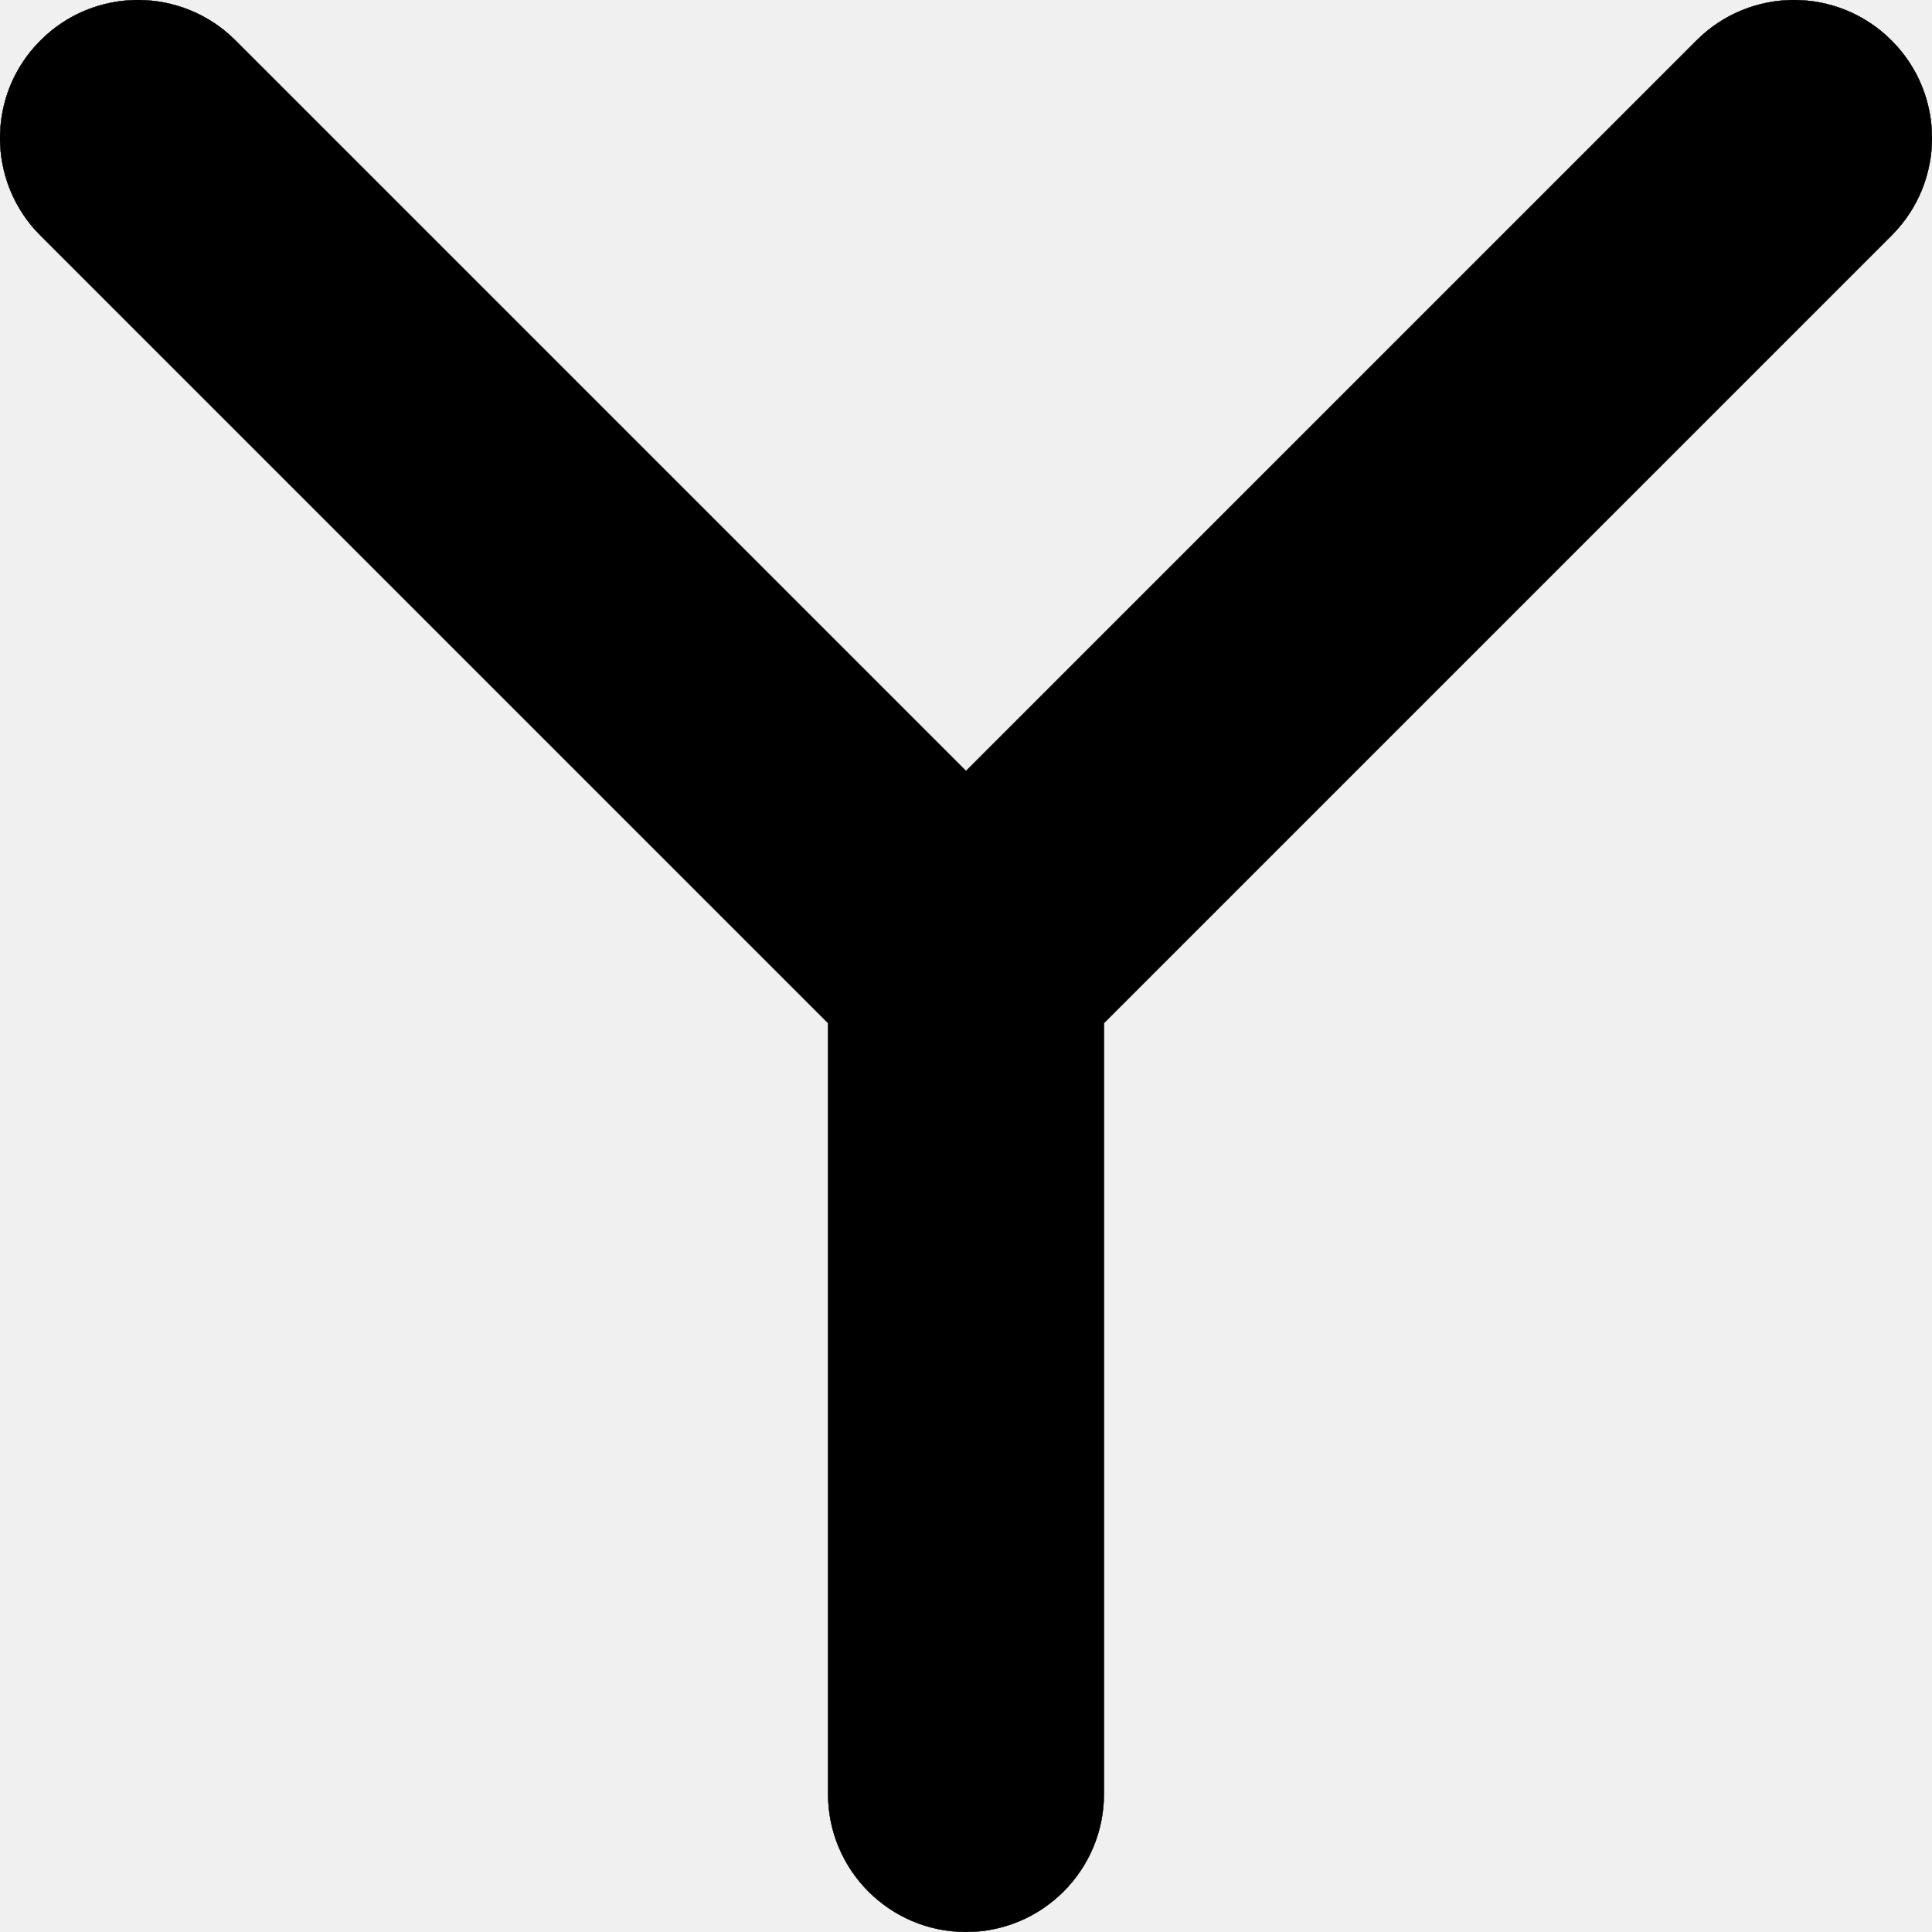
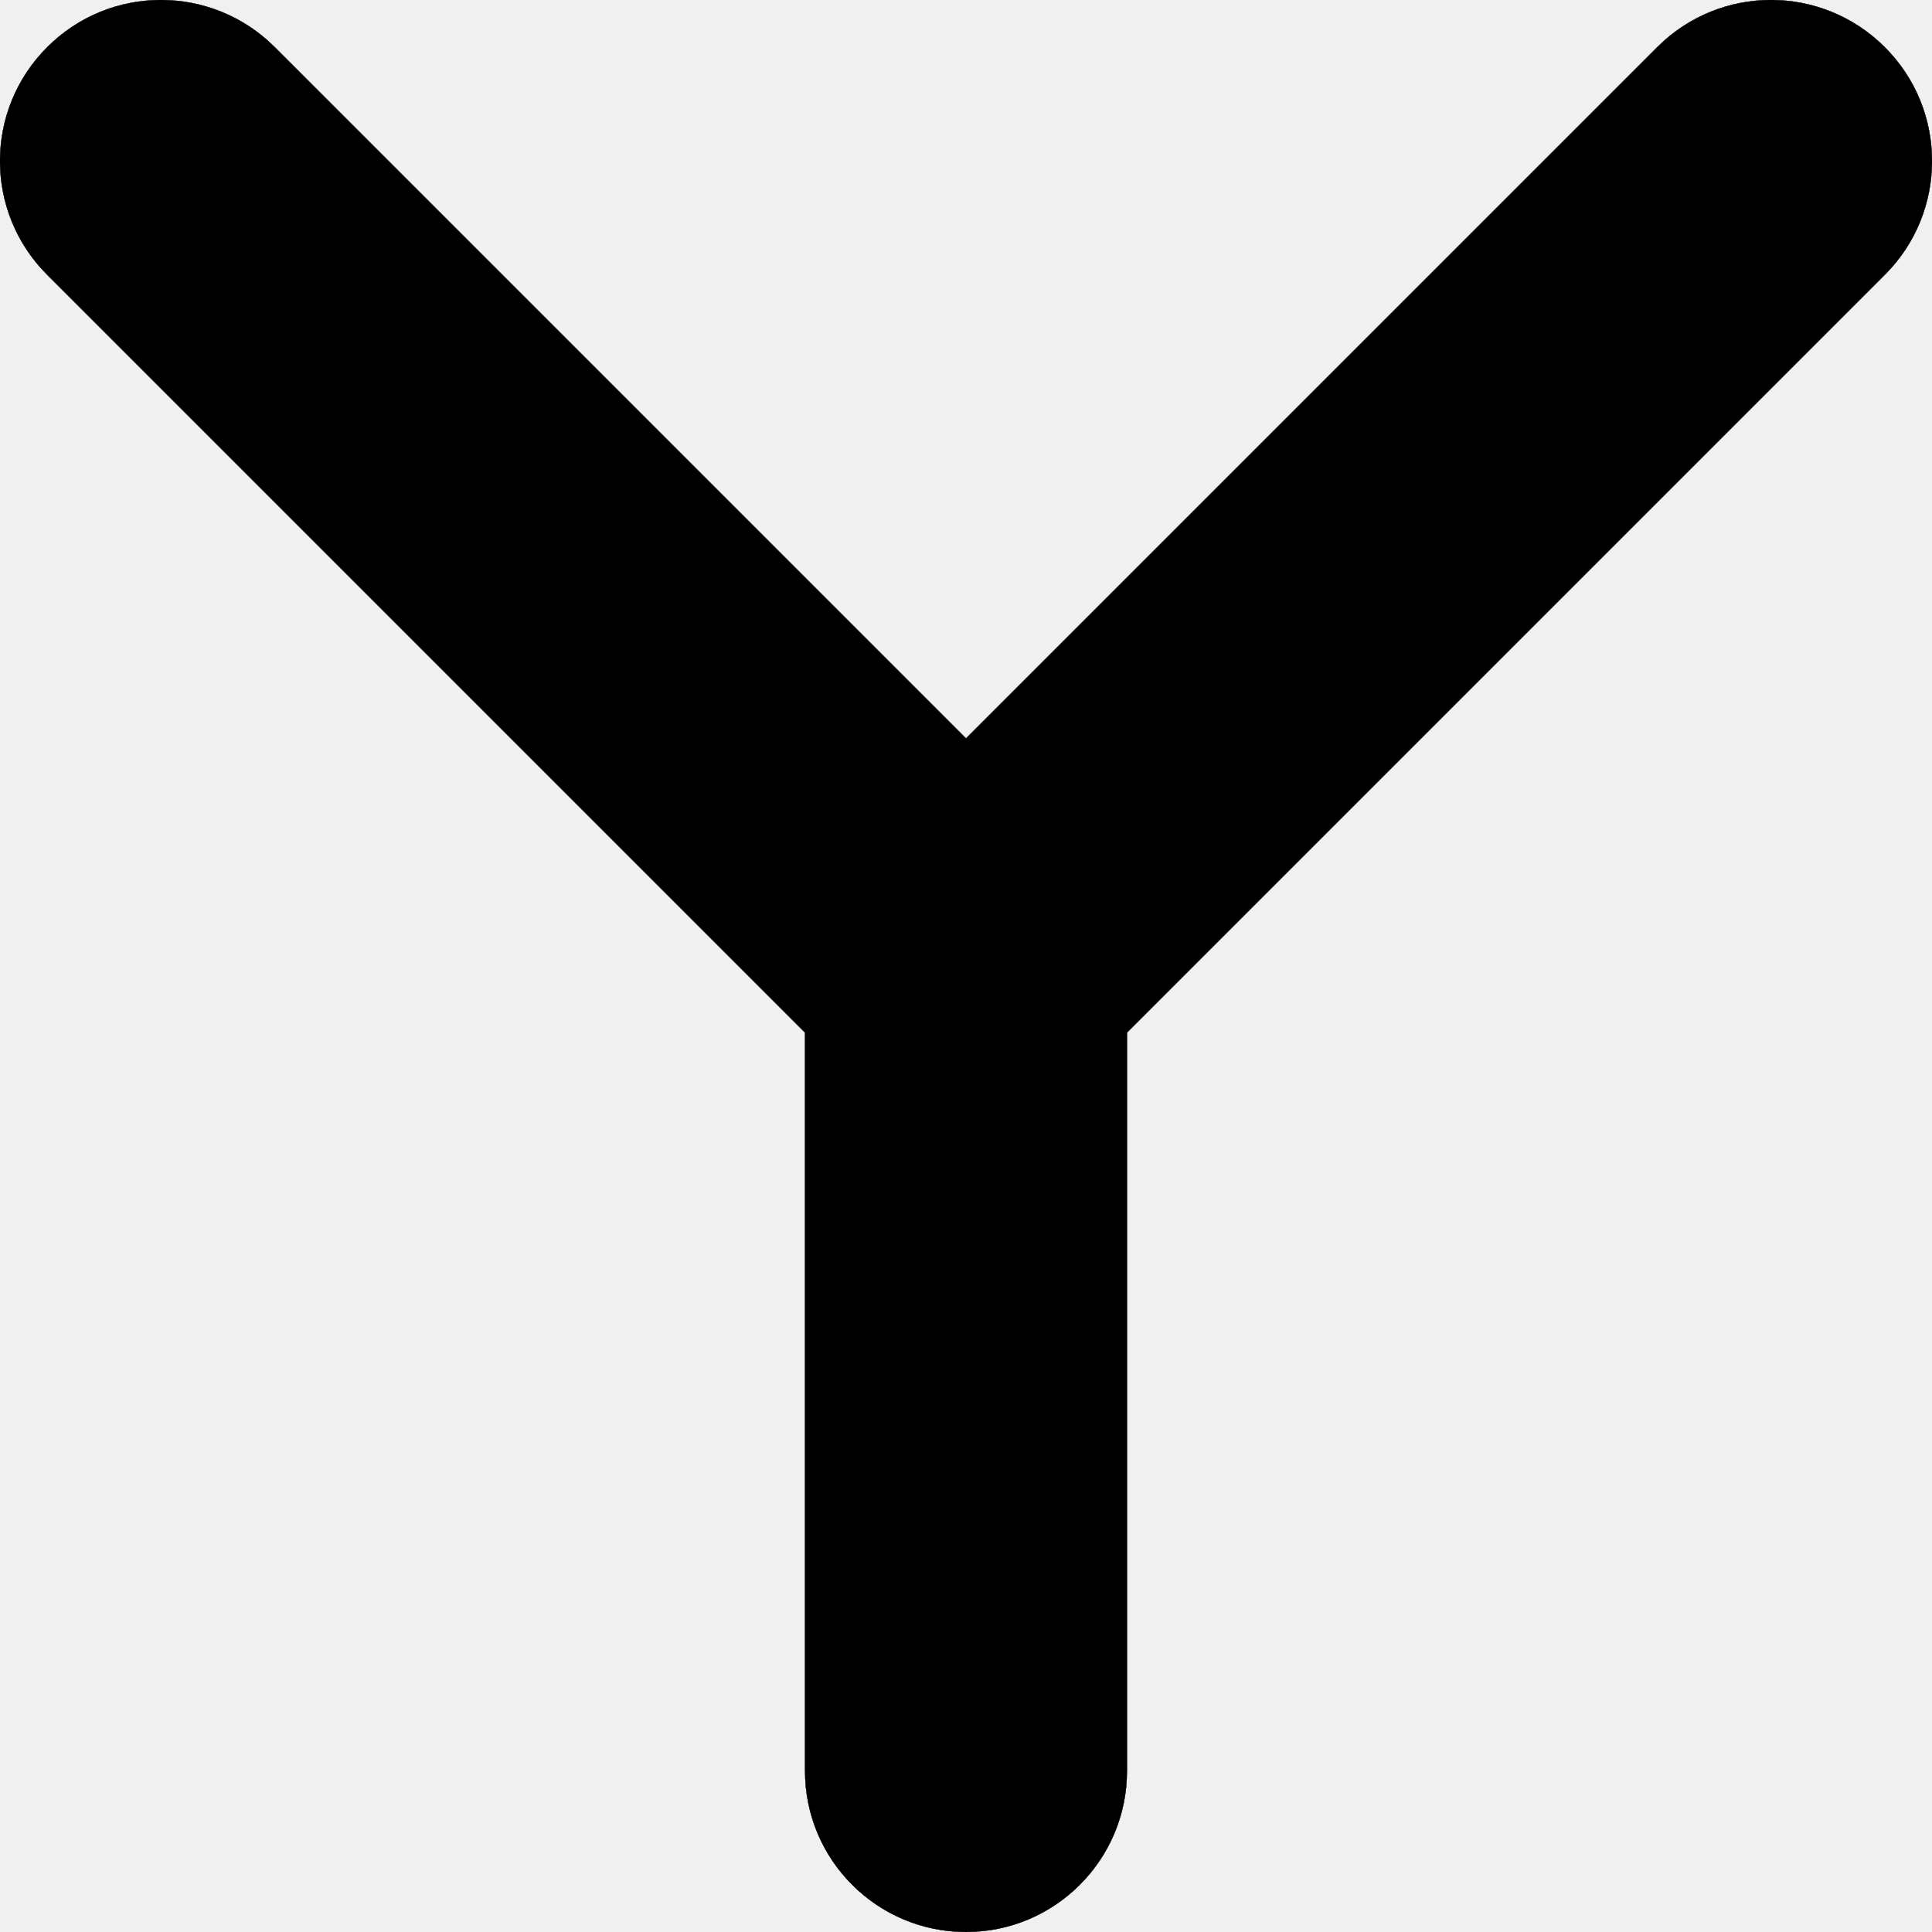
- <svg xmlns="http://www.w3.org/2000/svg" width="14" height="14" viewBox="0 0 14 14" fill="none">
-   <path d="M6 13V7.414L0.293 1.707C-0.098 1.317 -0.098 0.683 0.293 0.293C0.683 -0.098 1.316 -0.098 1.707 0.293L7 5.586L12.293 0.293C12.684 -0.098 13.316 -0.098 13.707 0.293C14.098 0.683 14.098 1.317 13.707 1.707L8 7.414V13C8 13.552 7.552 14 7 14C6.448 14 6 13.552 6 13Z" fill="black" style="mix-blend-mode:overlay" />
-   <path d="M6 13V7.414L0.293 1.707C-0.098 1.317 -0.098 0.683 0.293 0.293C0.683 -0.098 1.316 -0.098 1.707 0.293L7 5.586L12.293 0.293C12.684 -0.098 13.316 -0.098 13.707 0.293C14.098 0.683 14.098 1.317 13.707 1.707L8 7.414V13C8 13.552 7.552 14 7 14C6.448 14 6 13.552 6 13Z" fill="black" fill-opacity="0.983" />
-   <path d="M6 13V7.414L0.293 1.707C-0.098 1.317 -0.098 0.683 0.293 0.293C0.683 -0.098 1.316 -0.098 1.707 0.293L7 5.586L12.293 0.293C12.684 -0.098 13.316 -0.098 13.707 0.293C14.098 0.683 14.098 1.317 13.707 1.707L8 7.414V13C8 13.552 7.552 14 7 14C6.448 14 6 13.552 6 13Z" fill="white" style="mix-blend-mode:difference" />
-   <path d="M6 13V7.414L0.293 1.707C-0.098 1.317 -0.098 0.683 0.293 0.293C0.683 -0.098 1.316 -0.098 1.707 0.293L7 5.586L12.293 0.293C12.684 -0.098 13.316 -0.098 13.707 0.293C14.098 0.683 14.098 1.317 13.707 1.707L8 7.414V13C8 13.552 7.552 14 7 14C6.448 14 6 13.552 6 13Z" fill="black" style="mix-blend-mode:saturation" />
-   <path d="M6 13V7.414L0.293 1.707C-0.098 1.317 -0.098 0.683 0.293 0.293C0.683 -0.098 1.316 -0.098 1.707 0.293L7 5.586L12.293 0.293C12.684 -0.098 13.316 -0.098 13.707 0.293C14.098 0.683 14.098 1.317 13.707 1.707L8 7.414V13C8 13.552 7.552 14 7 14C6.448 14 6 13.552 6 13Z" fill="black" style="mix-blend-mode:color-burn" />
+ <svg xmlns="http://www.w3.org/2000/svg" width="12" height="12" viewBox="0 0 12 12" fill="none">
+   <path d="M5 11V6.414L0.293 1.707C-0.098 1.317 -0.098 0.683 0.293 0.293C0.683 -0.098 1.316 -0.098 1.707 0.293L6 4.586L10.293 0.293C10.684 -0.098 11.316 -0.098 11.707 0.293C12.098 0.683 12.098 1.317 11.707 1.707L7 6.414V11C7 11.552 6.552 12 6 12C5.448 12 5 11.552 5 11Z" fill="black" style="mix-blend-mode:overlay" />
+   <path d="M5 11V6.414L0.293 1.707C-0.098 1.317 -0.098 0.683 0.293 0.293C0.683 -0.098 1.316 -0.098 1.707 0.293L6 4.586L10.293 0.293C10.684 -0.098 11.316 -0.098 11.707 0.293C12.098 0.683 12.098 1.317 11.707 1.707L7 6.414V11C7 11.552 6.552 12 6 12C5.448 12 5 11.552 5 11Z" fill="black" fill-opacity="0.983" />
+   <path d="M5 11V6.414L0.293 1.707C-0.098 1.317 -0.098 0.683 0.293 0.293C0.683 -0.098 1.316 -0.098 1.707 0.293L6 4.586L10.293 0.293C10.684 -0.098 11.316 -0.098 11.707 0.293C12.098 0.683 12.098 1.317 11.707 1.707L7 6.414V11C7 11.552 6.552 12 6 12C5.448 12 5 11.552 5 11Z" fill="white" style="mix-blend-mode:difference" />
+   <path d="M5 11V6.414L0.293 1.707C-0.098 1.317 -0.098 0.683 0.293 0.293C0.683 -0.098 1.316 -0.098 1.707 0.293L6 4.586L10.293 0.293C10.684 -0.098 11.316 -0.098 11.707 0.293C12.098 0.683 12.098 1.317 11.707 1.707L7 6.414V11C7 11.552 6.552 12 6 12C5.448 12 5 11.552 5 11Z" fill="black" style="mix-blend-mode:saturation" />
+   <path d="M5 11V6.414L0.293 1.707C-0.098 1.317 -0.098 0.683 0.293 0.293C0.683 -0.098 1.316 -0.098 1.707 0.293L6 4.586L10.293 0.293C10.684 -0.098 11.316 -0.098 11.707 0.293C12.098 0.683 12.098 1.317 11.707 1.707L7 6.414V11C7 11.552 6.552 12 6 12C5.448 12 5 11.552 5 11Z" fill="black" style="mix-blend-mode:color-burn" />
</svg>
